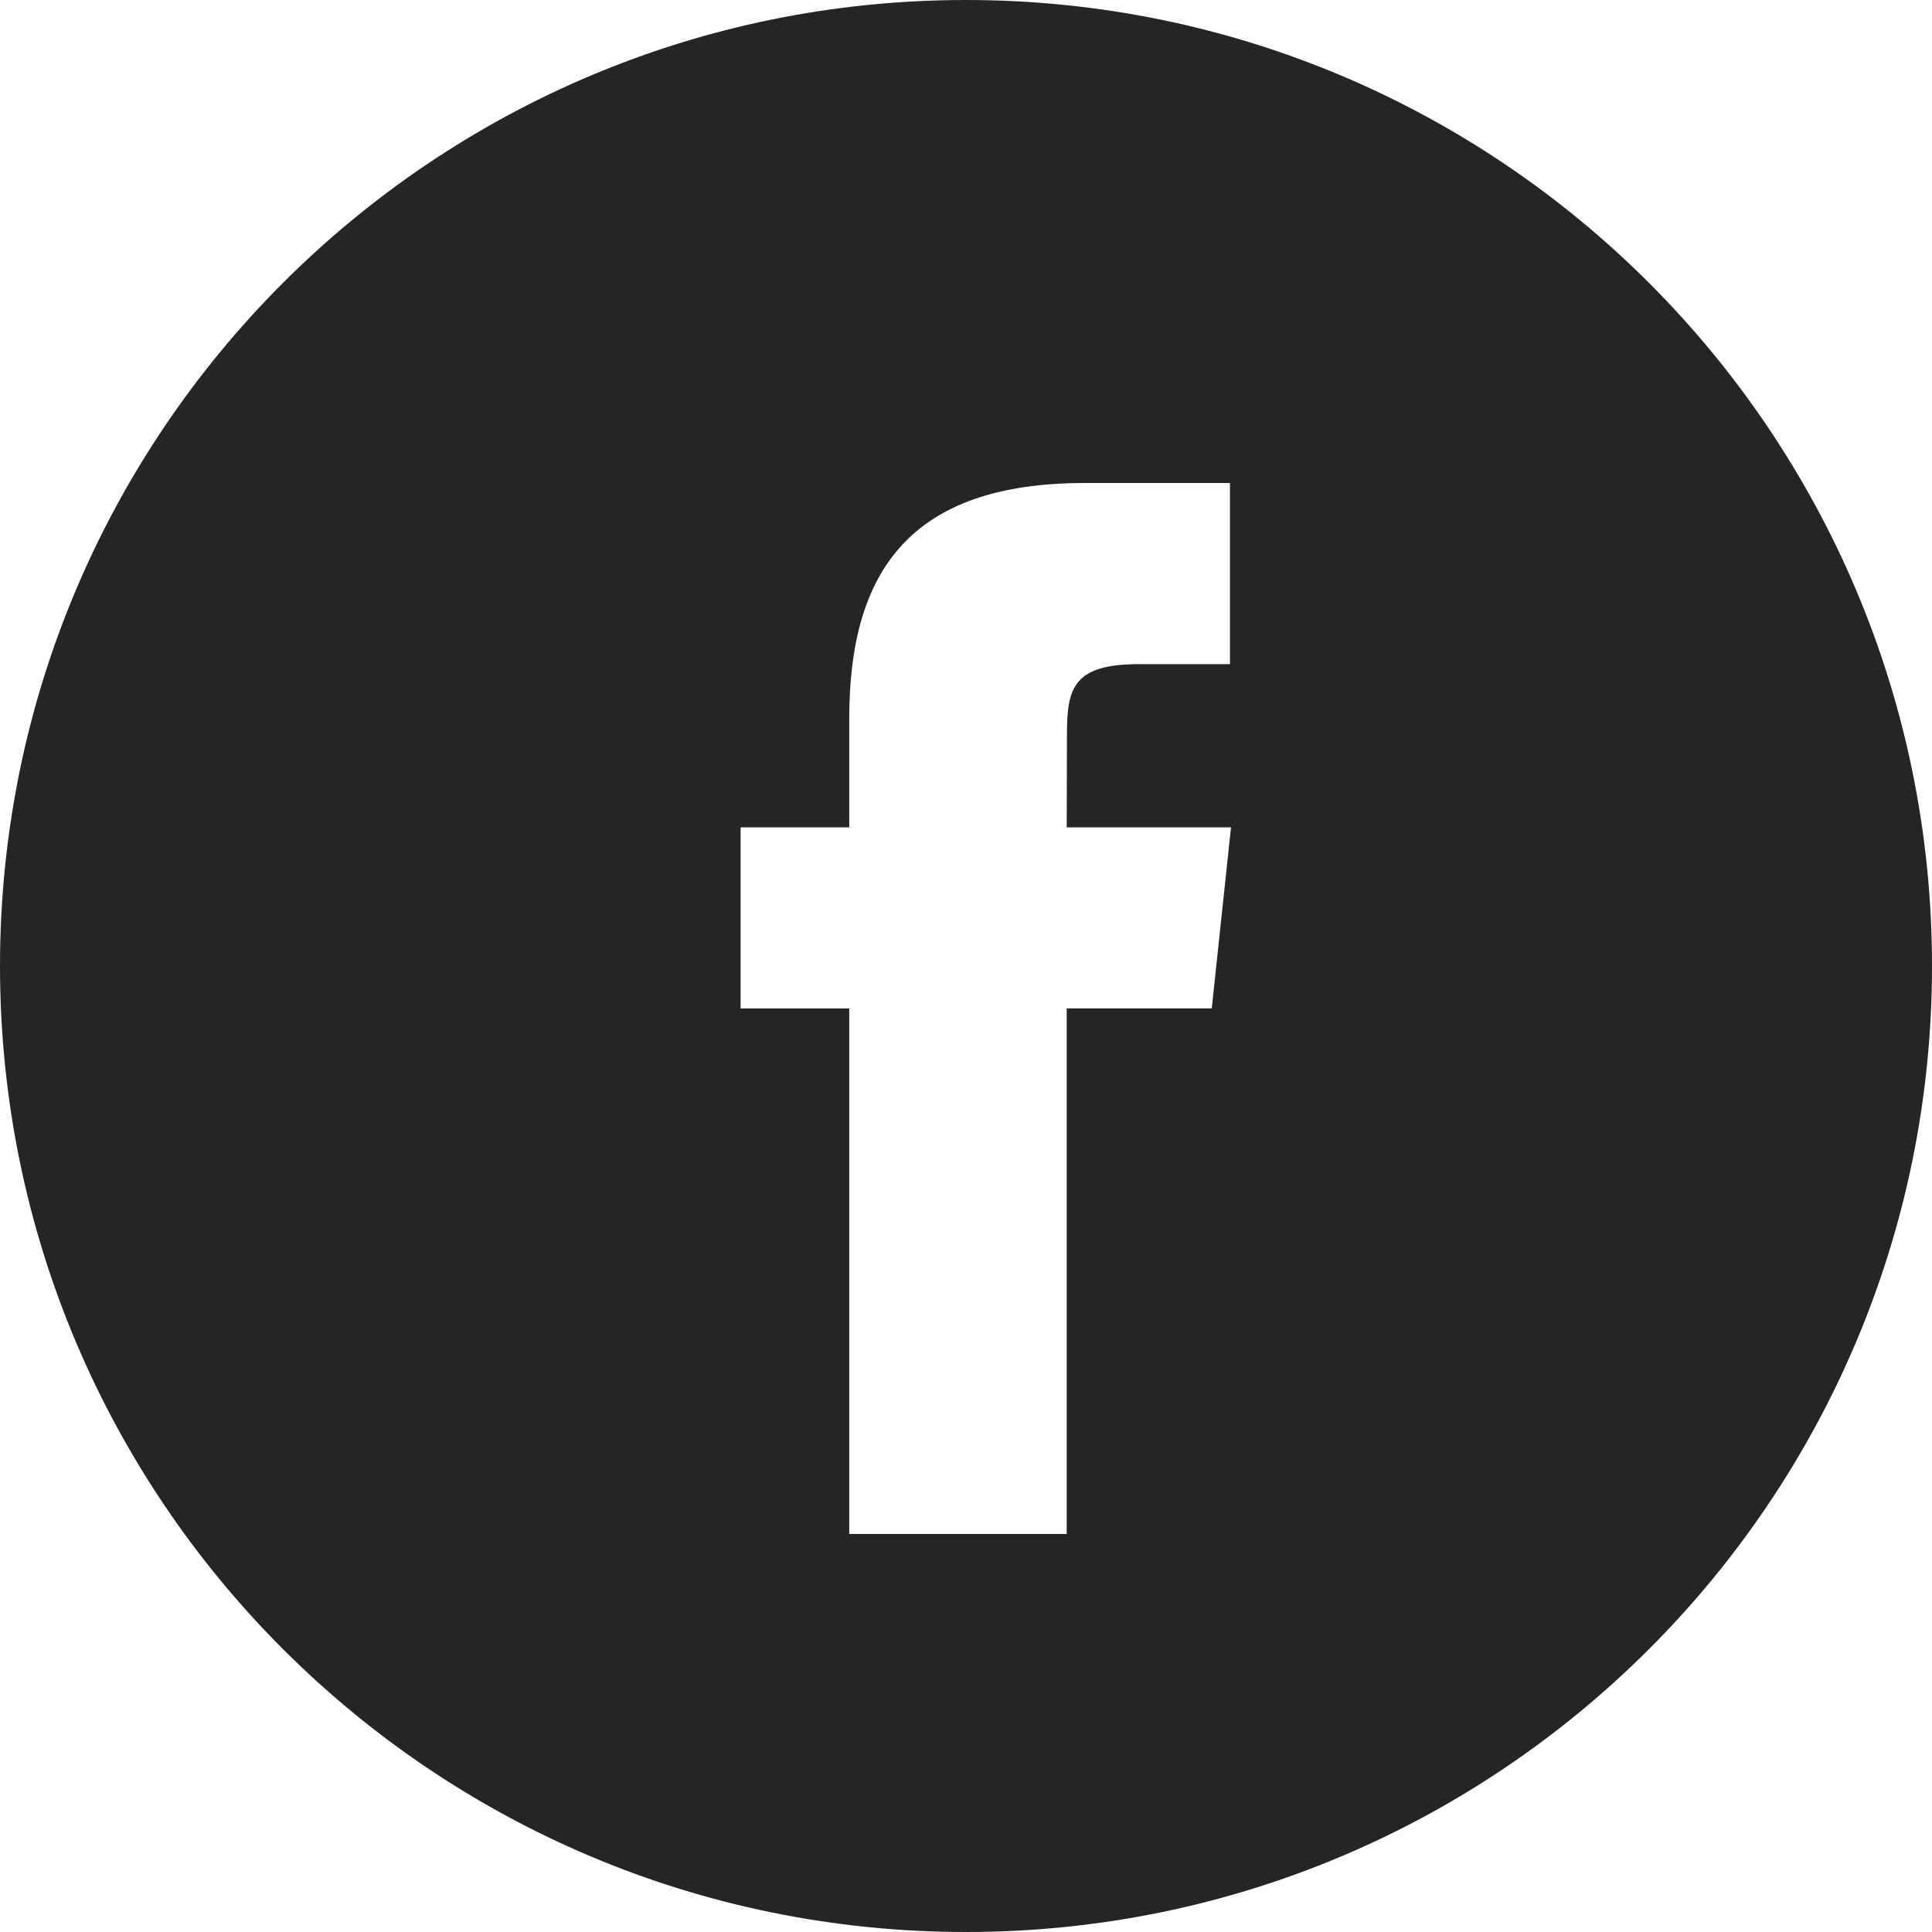
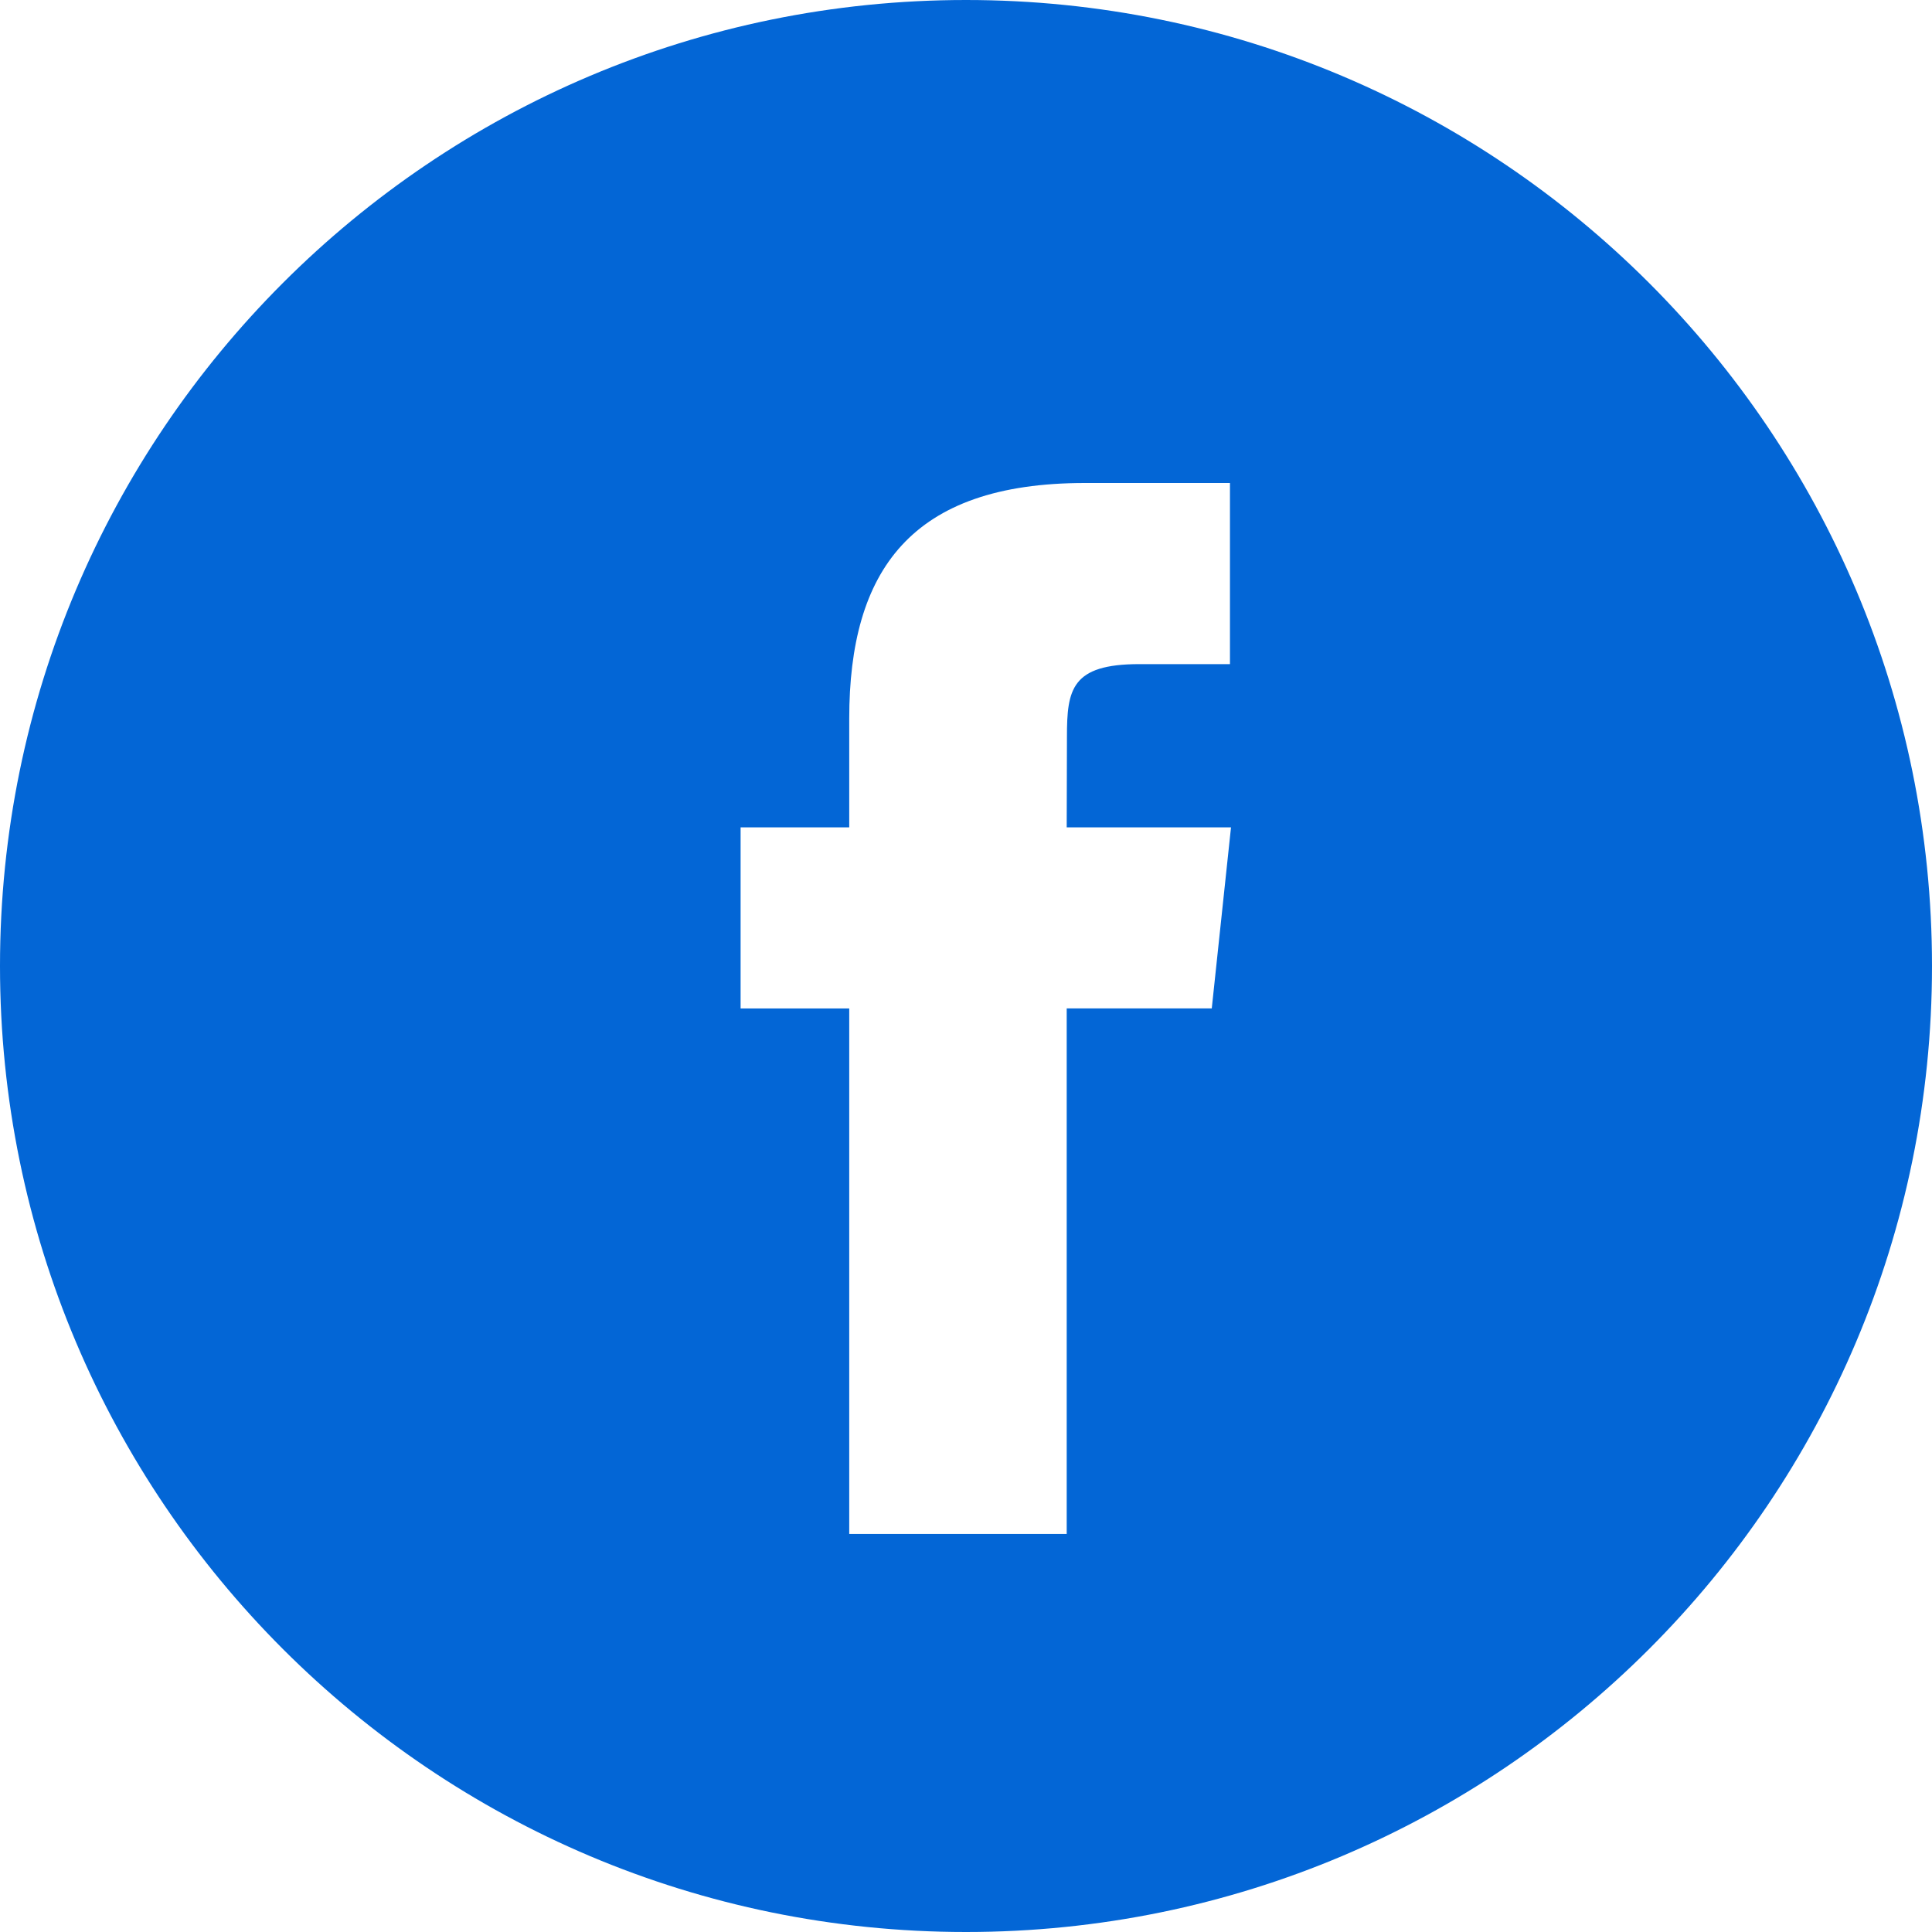
<svg xmlns="http://www.w3.org/2000/svg" width="48" height="48" viewBox="0 0 48 48" fill="none">
-   <path fill-rule="evenodd" clip-rule="evenodd" d="M24 0C10.745 0 0 10.745 0 24C0 37.255 10.745 48 24 48C37.255 48 48 37.255 48 24C48 10.745 37.255 0 24 0ZM26.502 25.054V38.111H21.099V25.055H18.4V20.555H21.099V17.854C21.099 14.183 22.623 12 26.953 12H30.558V16.5H28.305C26.619 16.5 26.508 17.129 26.508 18.302L26.502 20.555H30.584L30.106 25.054H26.502Z" fill="#252525" />
+   <path fill-rule="evenodd" clip-rule="evenodd" d="M24 0C10.745 0 0 10.745 0 24C0 37.255 10.745 48 24 48C37.255 48 48 37.255 48 24C48 10.745 37.255 0 24 0ZM26.502 25.054V38.111H21.099V25.055H18.4V20.555H21.099V17.854C21.099 14.183 22.623 12 26.953 12H30.558V16.5H28.305C26.619 16.5 26.508 17.129 26.508 18.302L26.502 20.555H30.584L30.106 25.054H26.502Z" fill="#0366D6" />
</svg>
